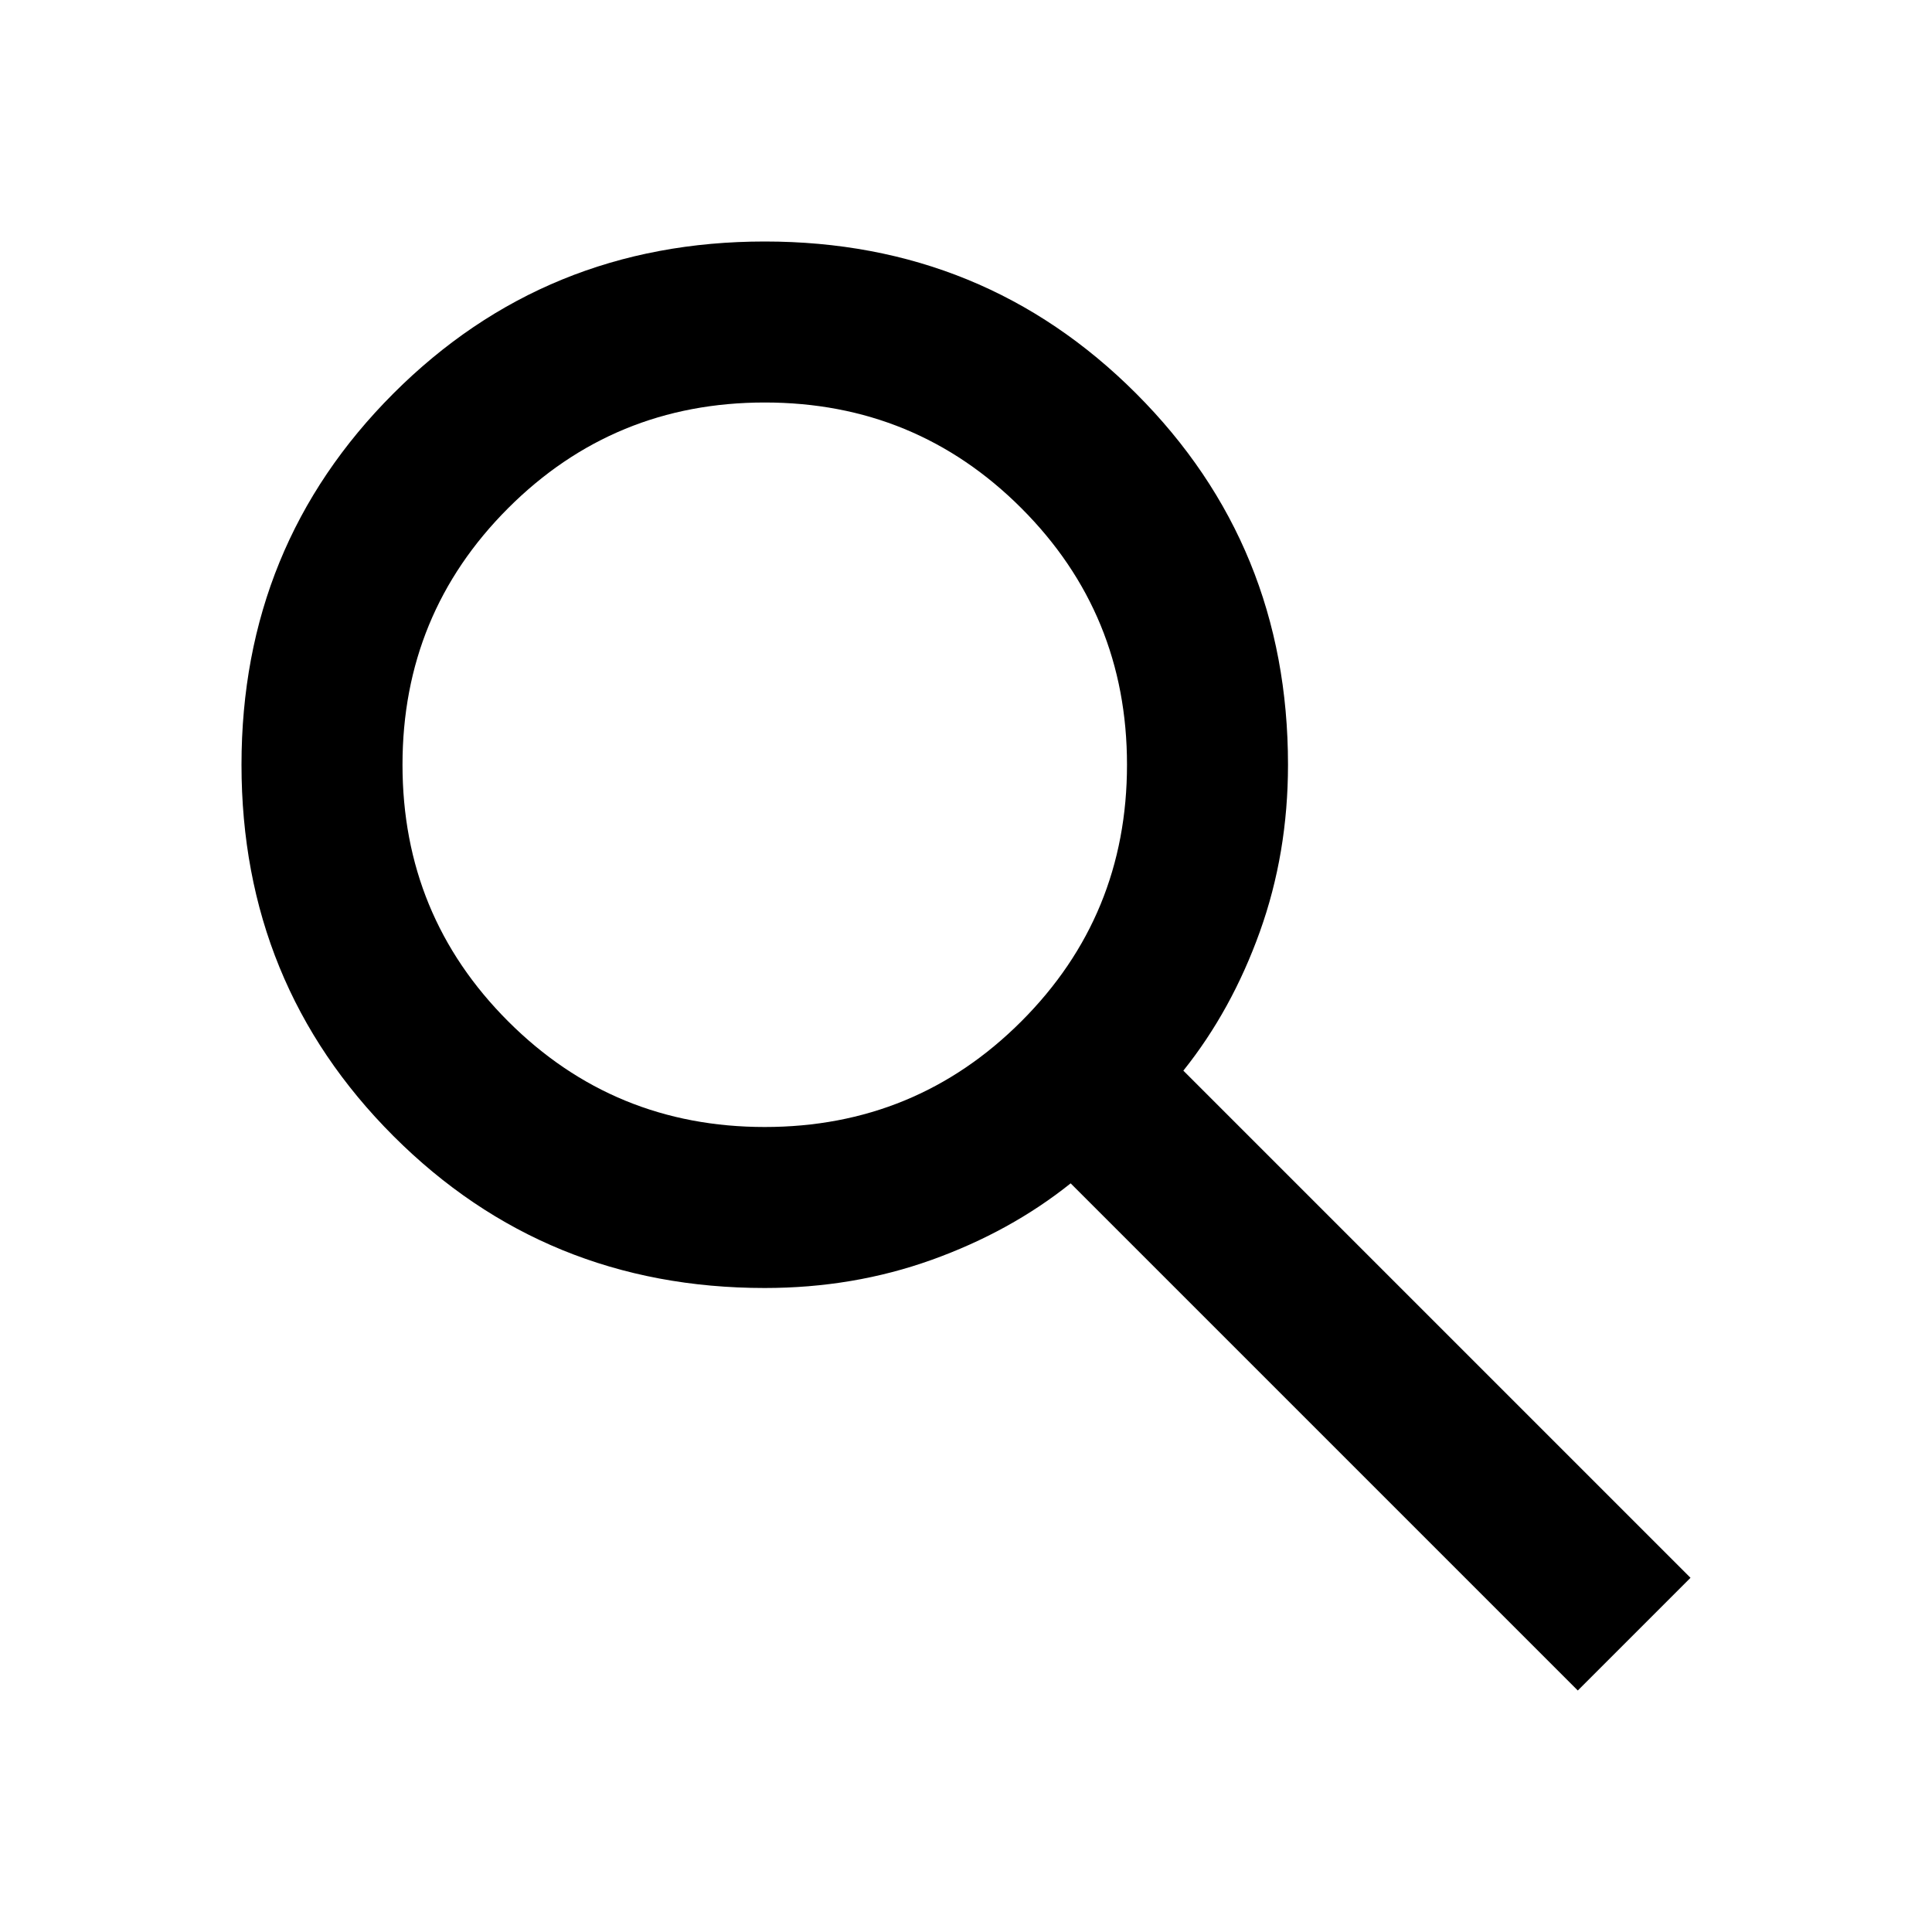
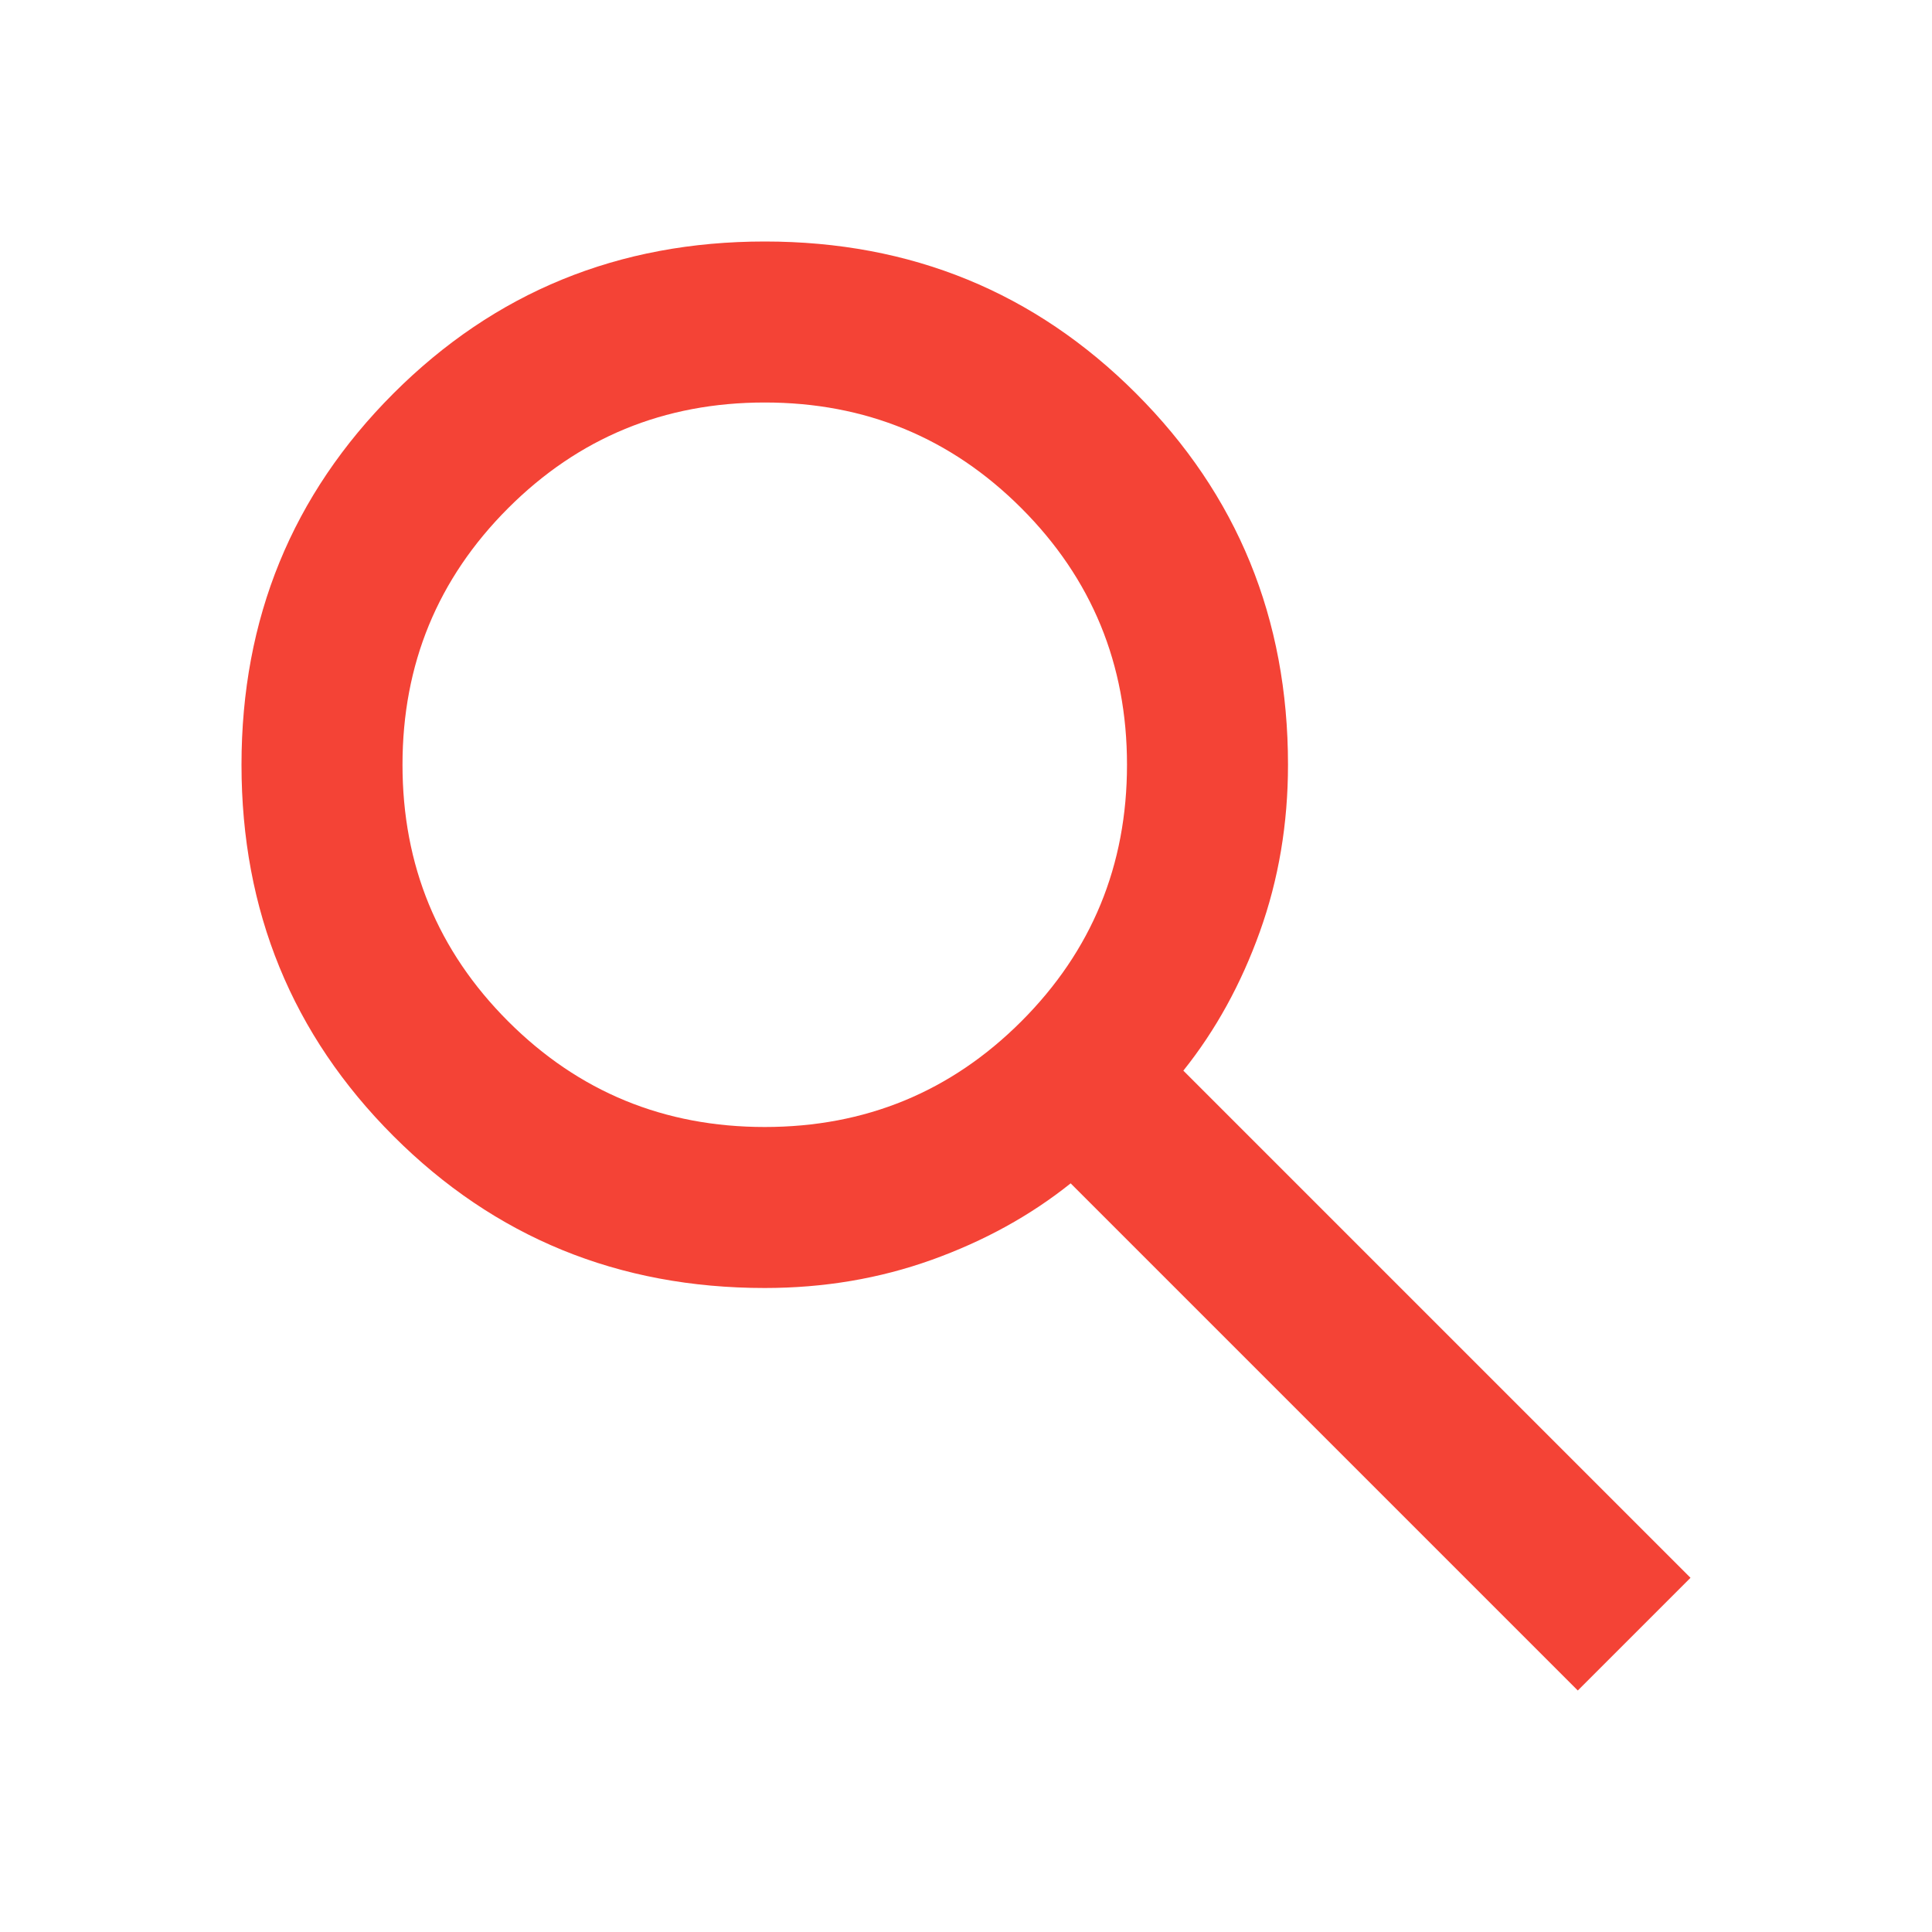
- <svg xmlns="http://www.w3.org/2000/svg" height="24px" viewBox="0 -960 960 960" width="24px" fill="000000">
+ <svg xmlns="http://www.w3.org/2000/svg" height="24px" viewBox="0 -960 960 960" width="24px" fill="#f44336">
  <path d="M784-120 532-372q-30 24-69 38t-83 14q-109 0-184.5-75.5T120-580q0-109 75.5-184.5T380-840q109 0 184.5 75.5T640-580q0 44-14 83t-38 69l252 252-56 56ZM380-400q75 0 127.5-52.5T560-580q0-75-52.5-127.5T380-760q-75 0-127.5 52.5T200-580q0 75 52.5 127.5T380-400Z" />
</svg>
